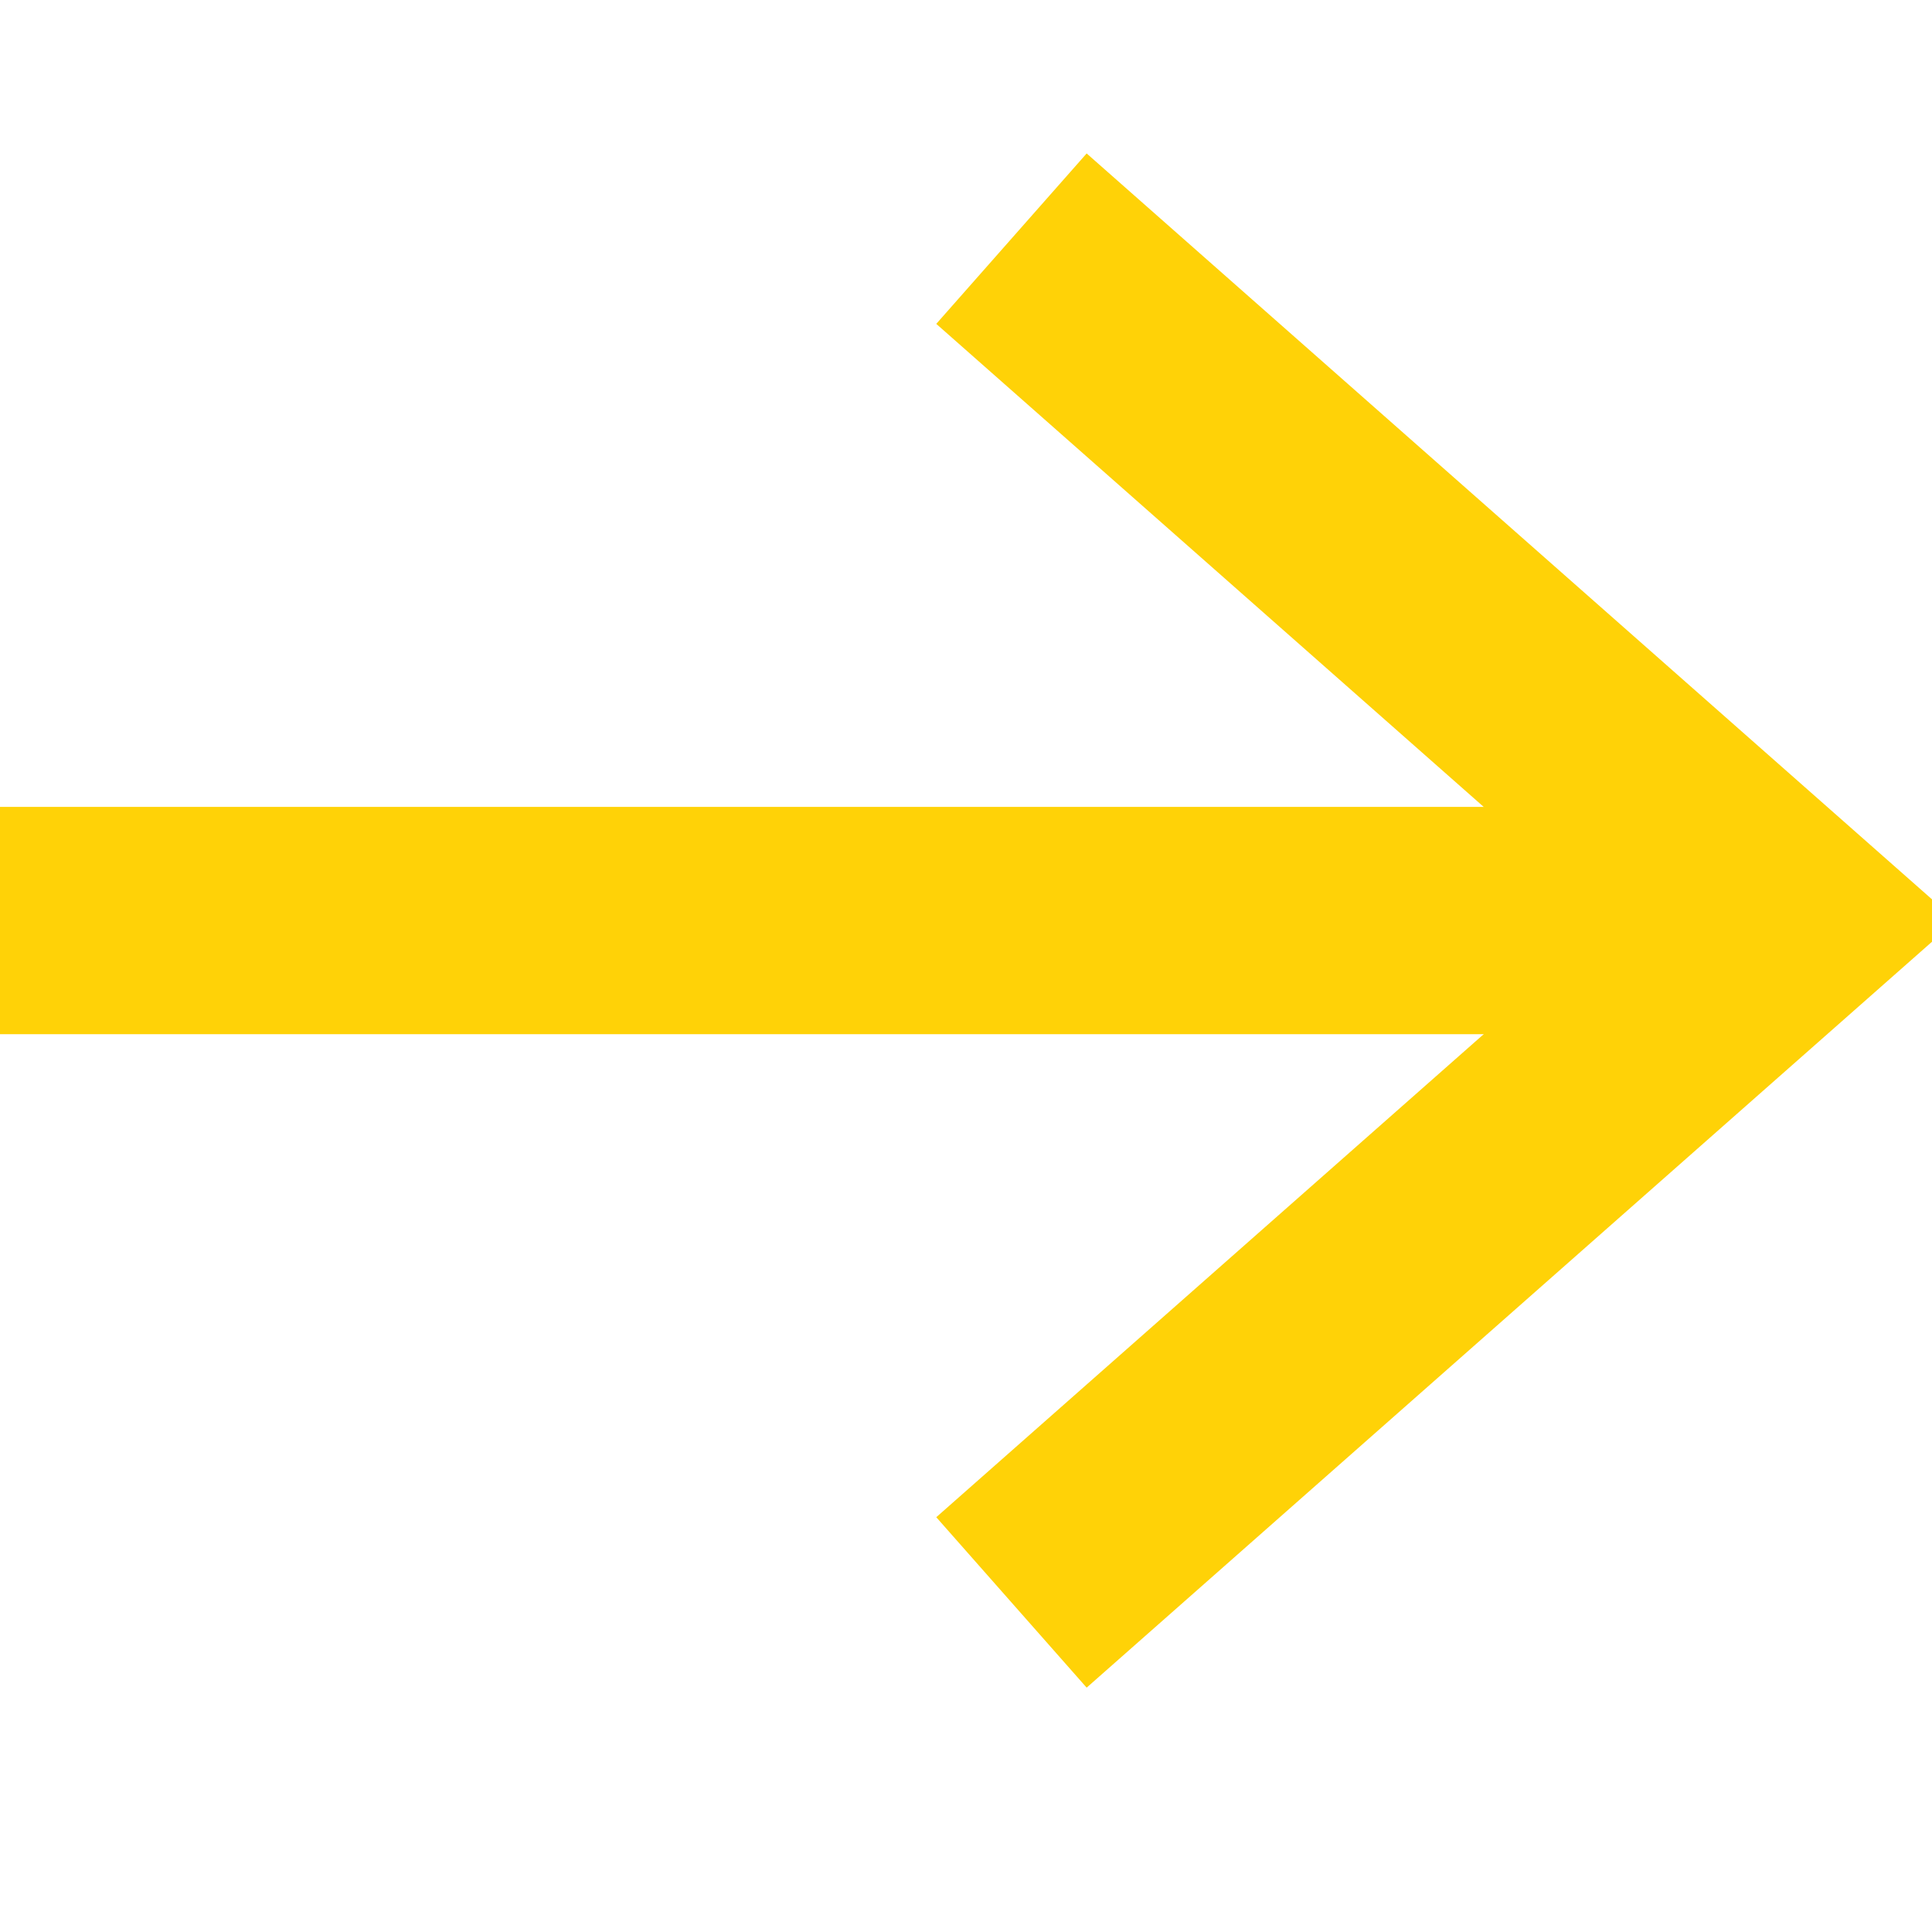
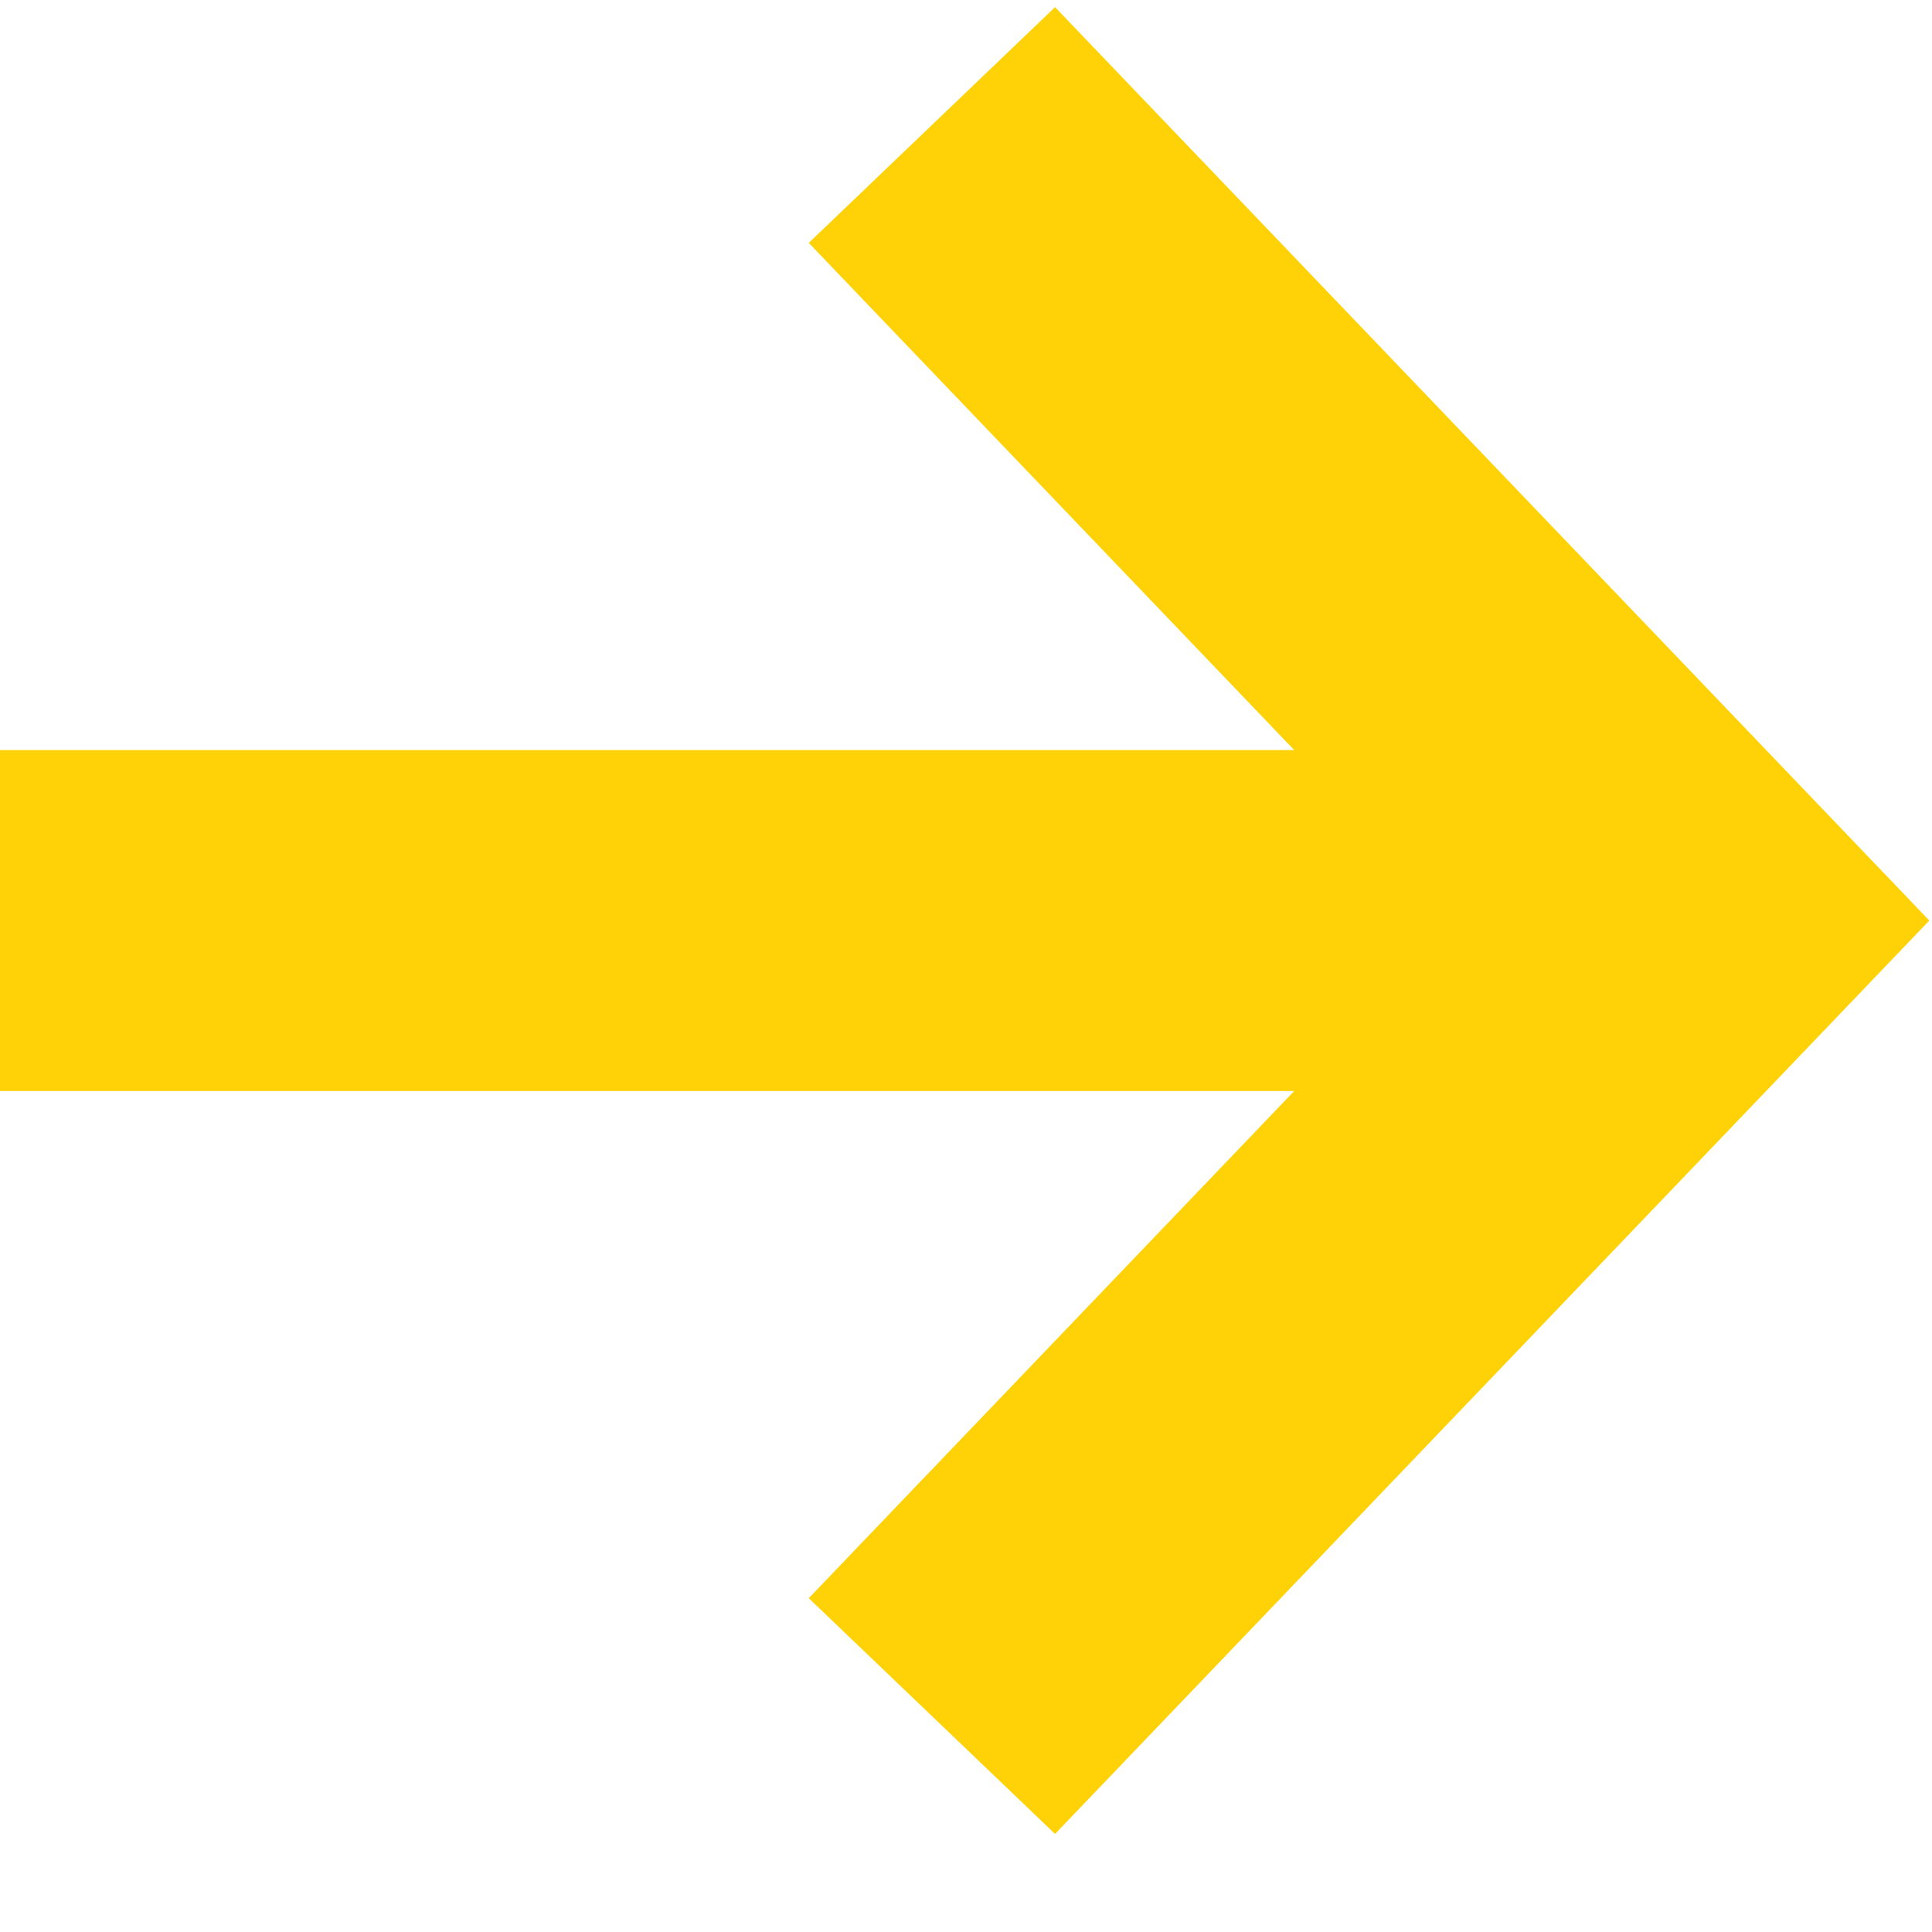
<svg xmlns="http://www.w3.org/2000/svg" version="1.1" id="Layer_1" x="0px" y="0px" viewBox="0 0 17 17" style="enable-background:new 0 0 17 17;" xml:space="preserve">
  <style type="text/css">
- 	.st0{fill:none;stroke:#FFD207;stroke-width:2;stroke-linecap:square;}
- 	.st1{fill:none;stroke:#FFD207;stroke-width:2;}
+ 	.st0{fill:none;stroke:#FFD207;stroke-width:3;stroke-linecap:square;}
+ 	.st1{fill:none;stroke:#FFD207;stroke-width:3;}
</style>
-   <g id="Line_1_">
-     <g>
-       <path id="path-1" class="st0" d="M14.9,8.1H1" />
+   <g>
+     <g id="Page-1">
+       <g id="Homepage" transform="translate(-316, -2858)">
+         <g id="Button-One-Copy" transform="translate(152, 2837)">
+           <g id="Group_1_" transform="translate(164, 22)">
+             <path id="Line_2_" class="st0" d="M12.9,7.1H1" />
+             <polyline id="Path-809_1_" class="st1" points="8.2,0.1 14.9,7.1 8.2,14.1      " />
+           </g>
+         </g>
+       </g>
    </g>
  </g>
-   <g>
-     <polyline id="path-2" class="st1" points="8.9,14.1 15.7,8.1 8.9,2.1  " />
-   </g>
</svg>
